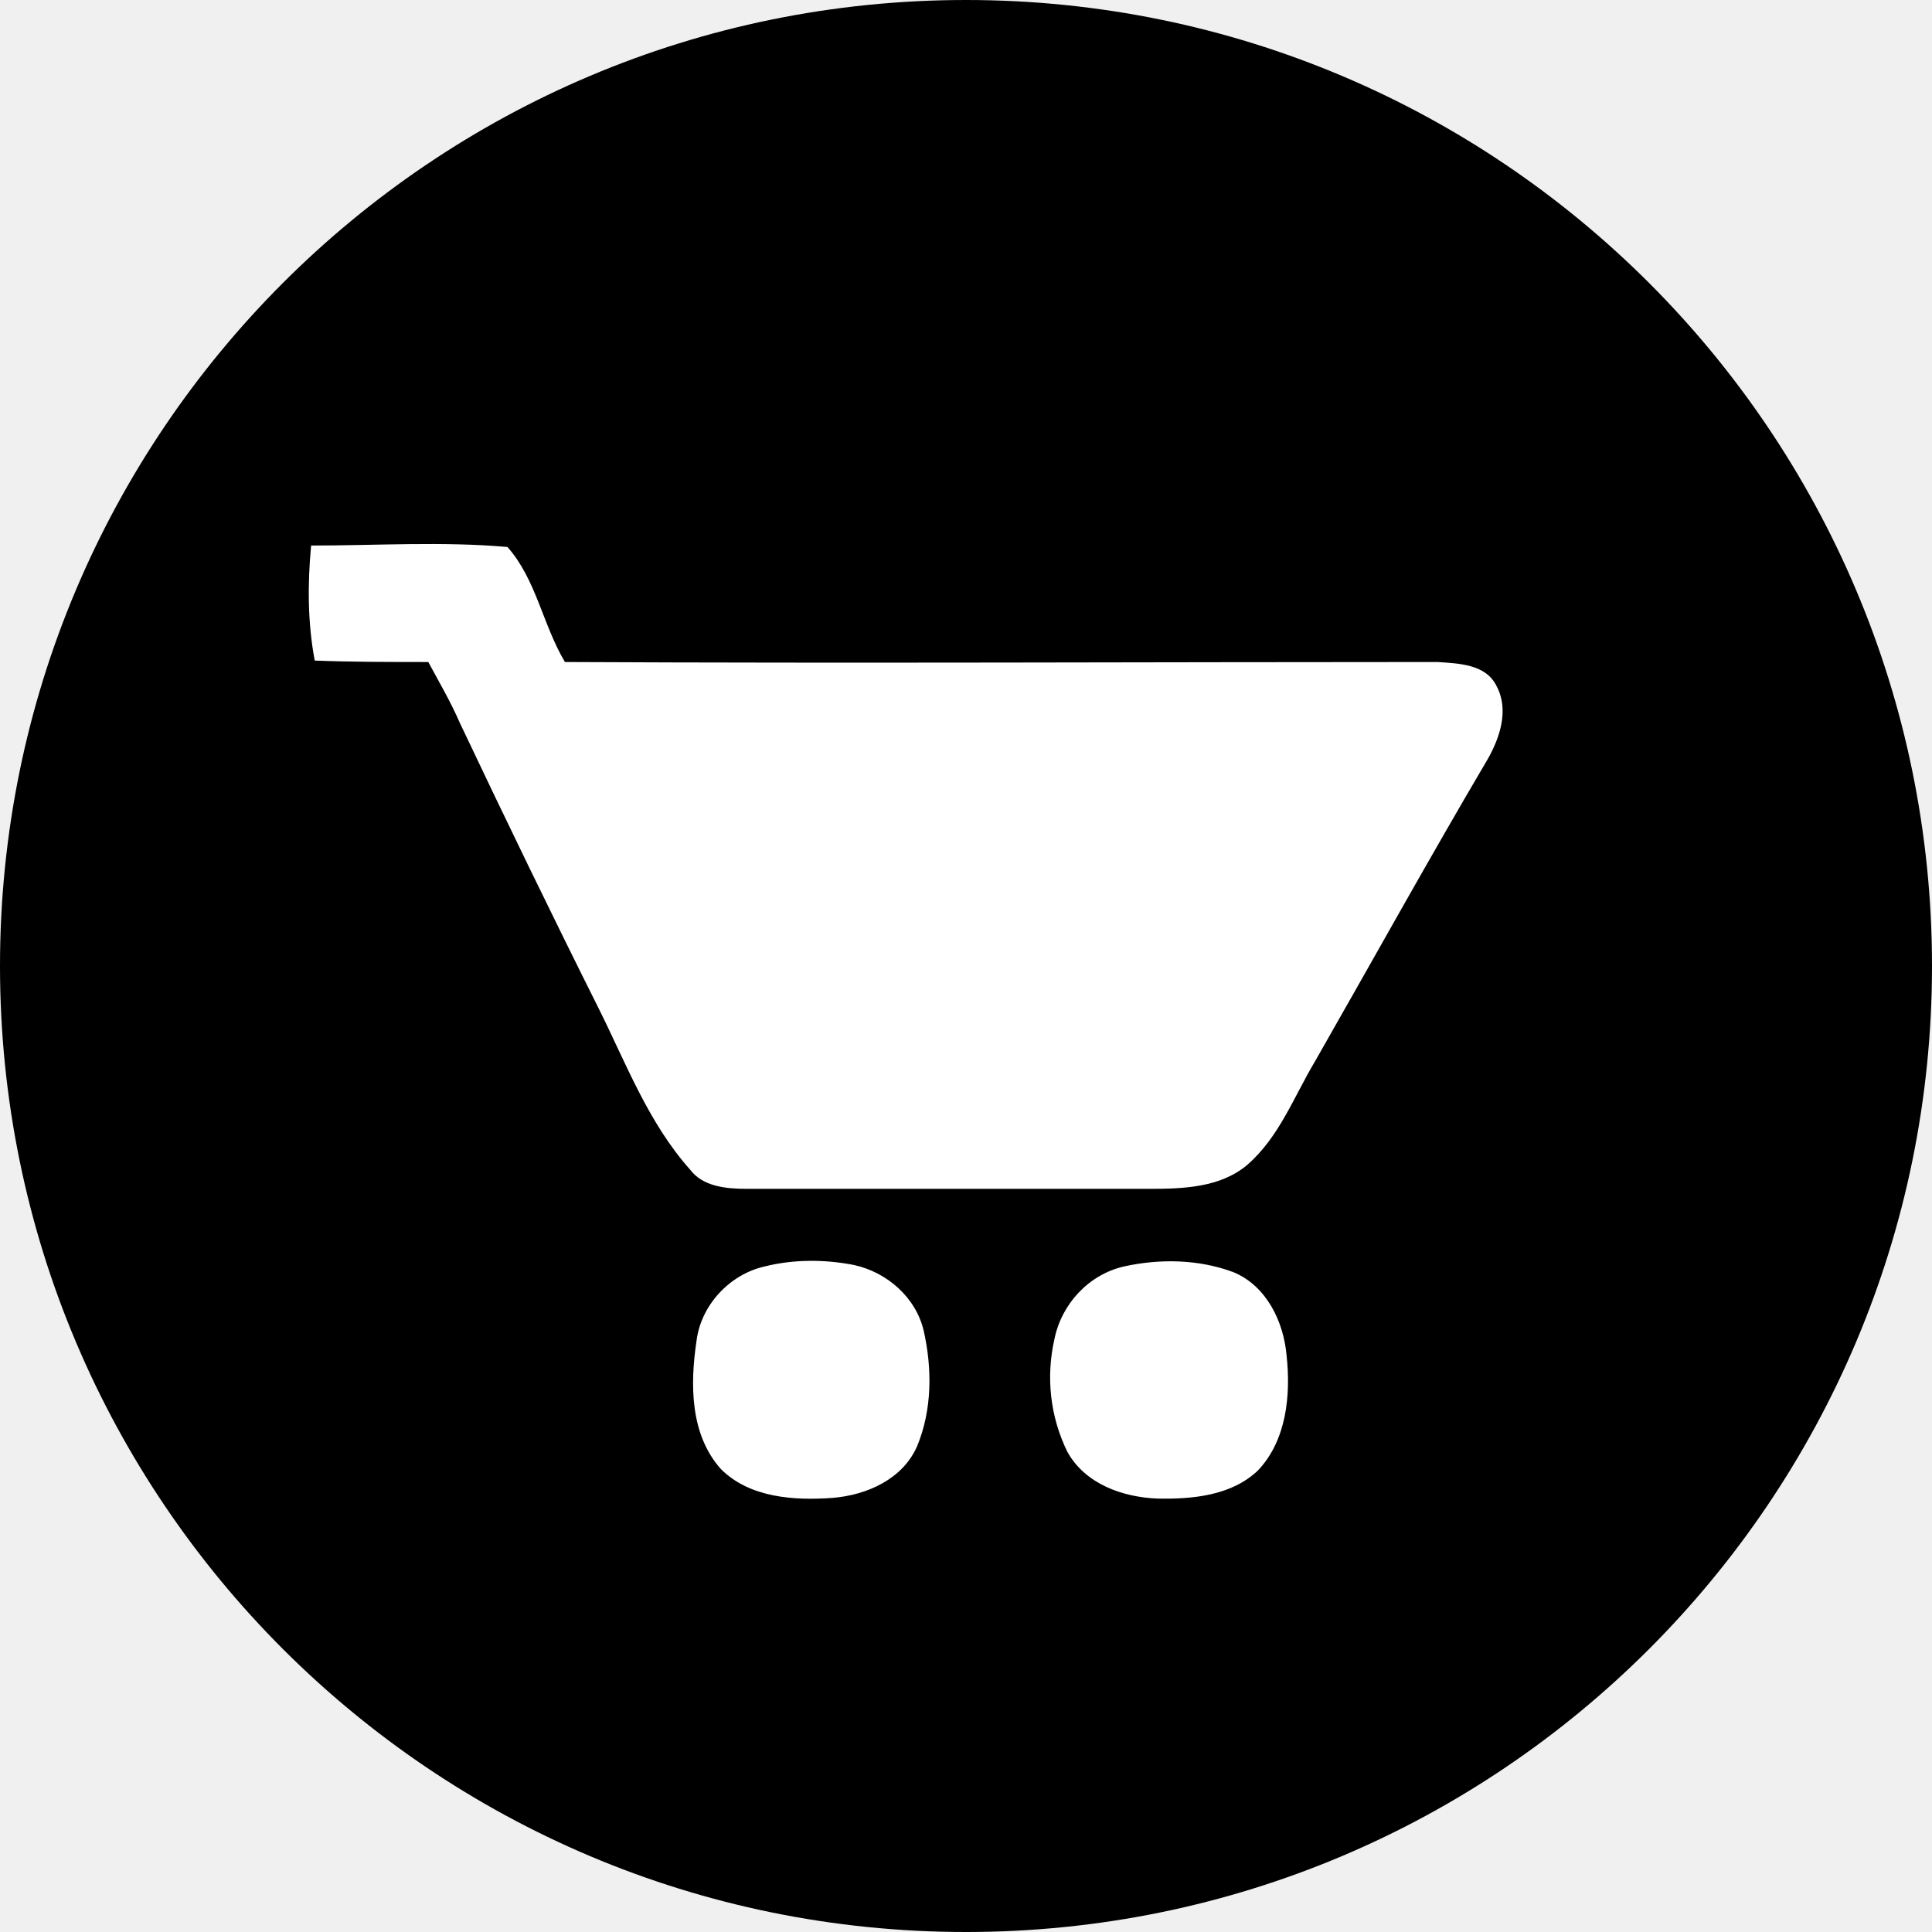
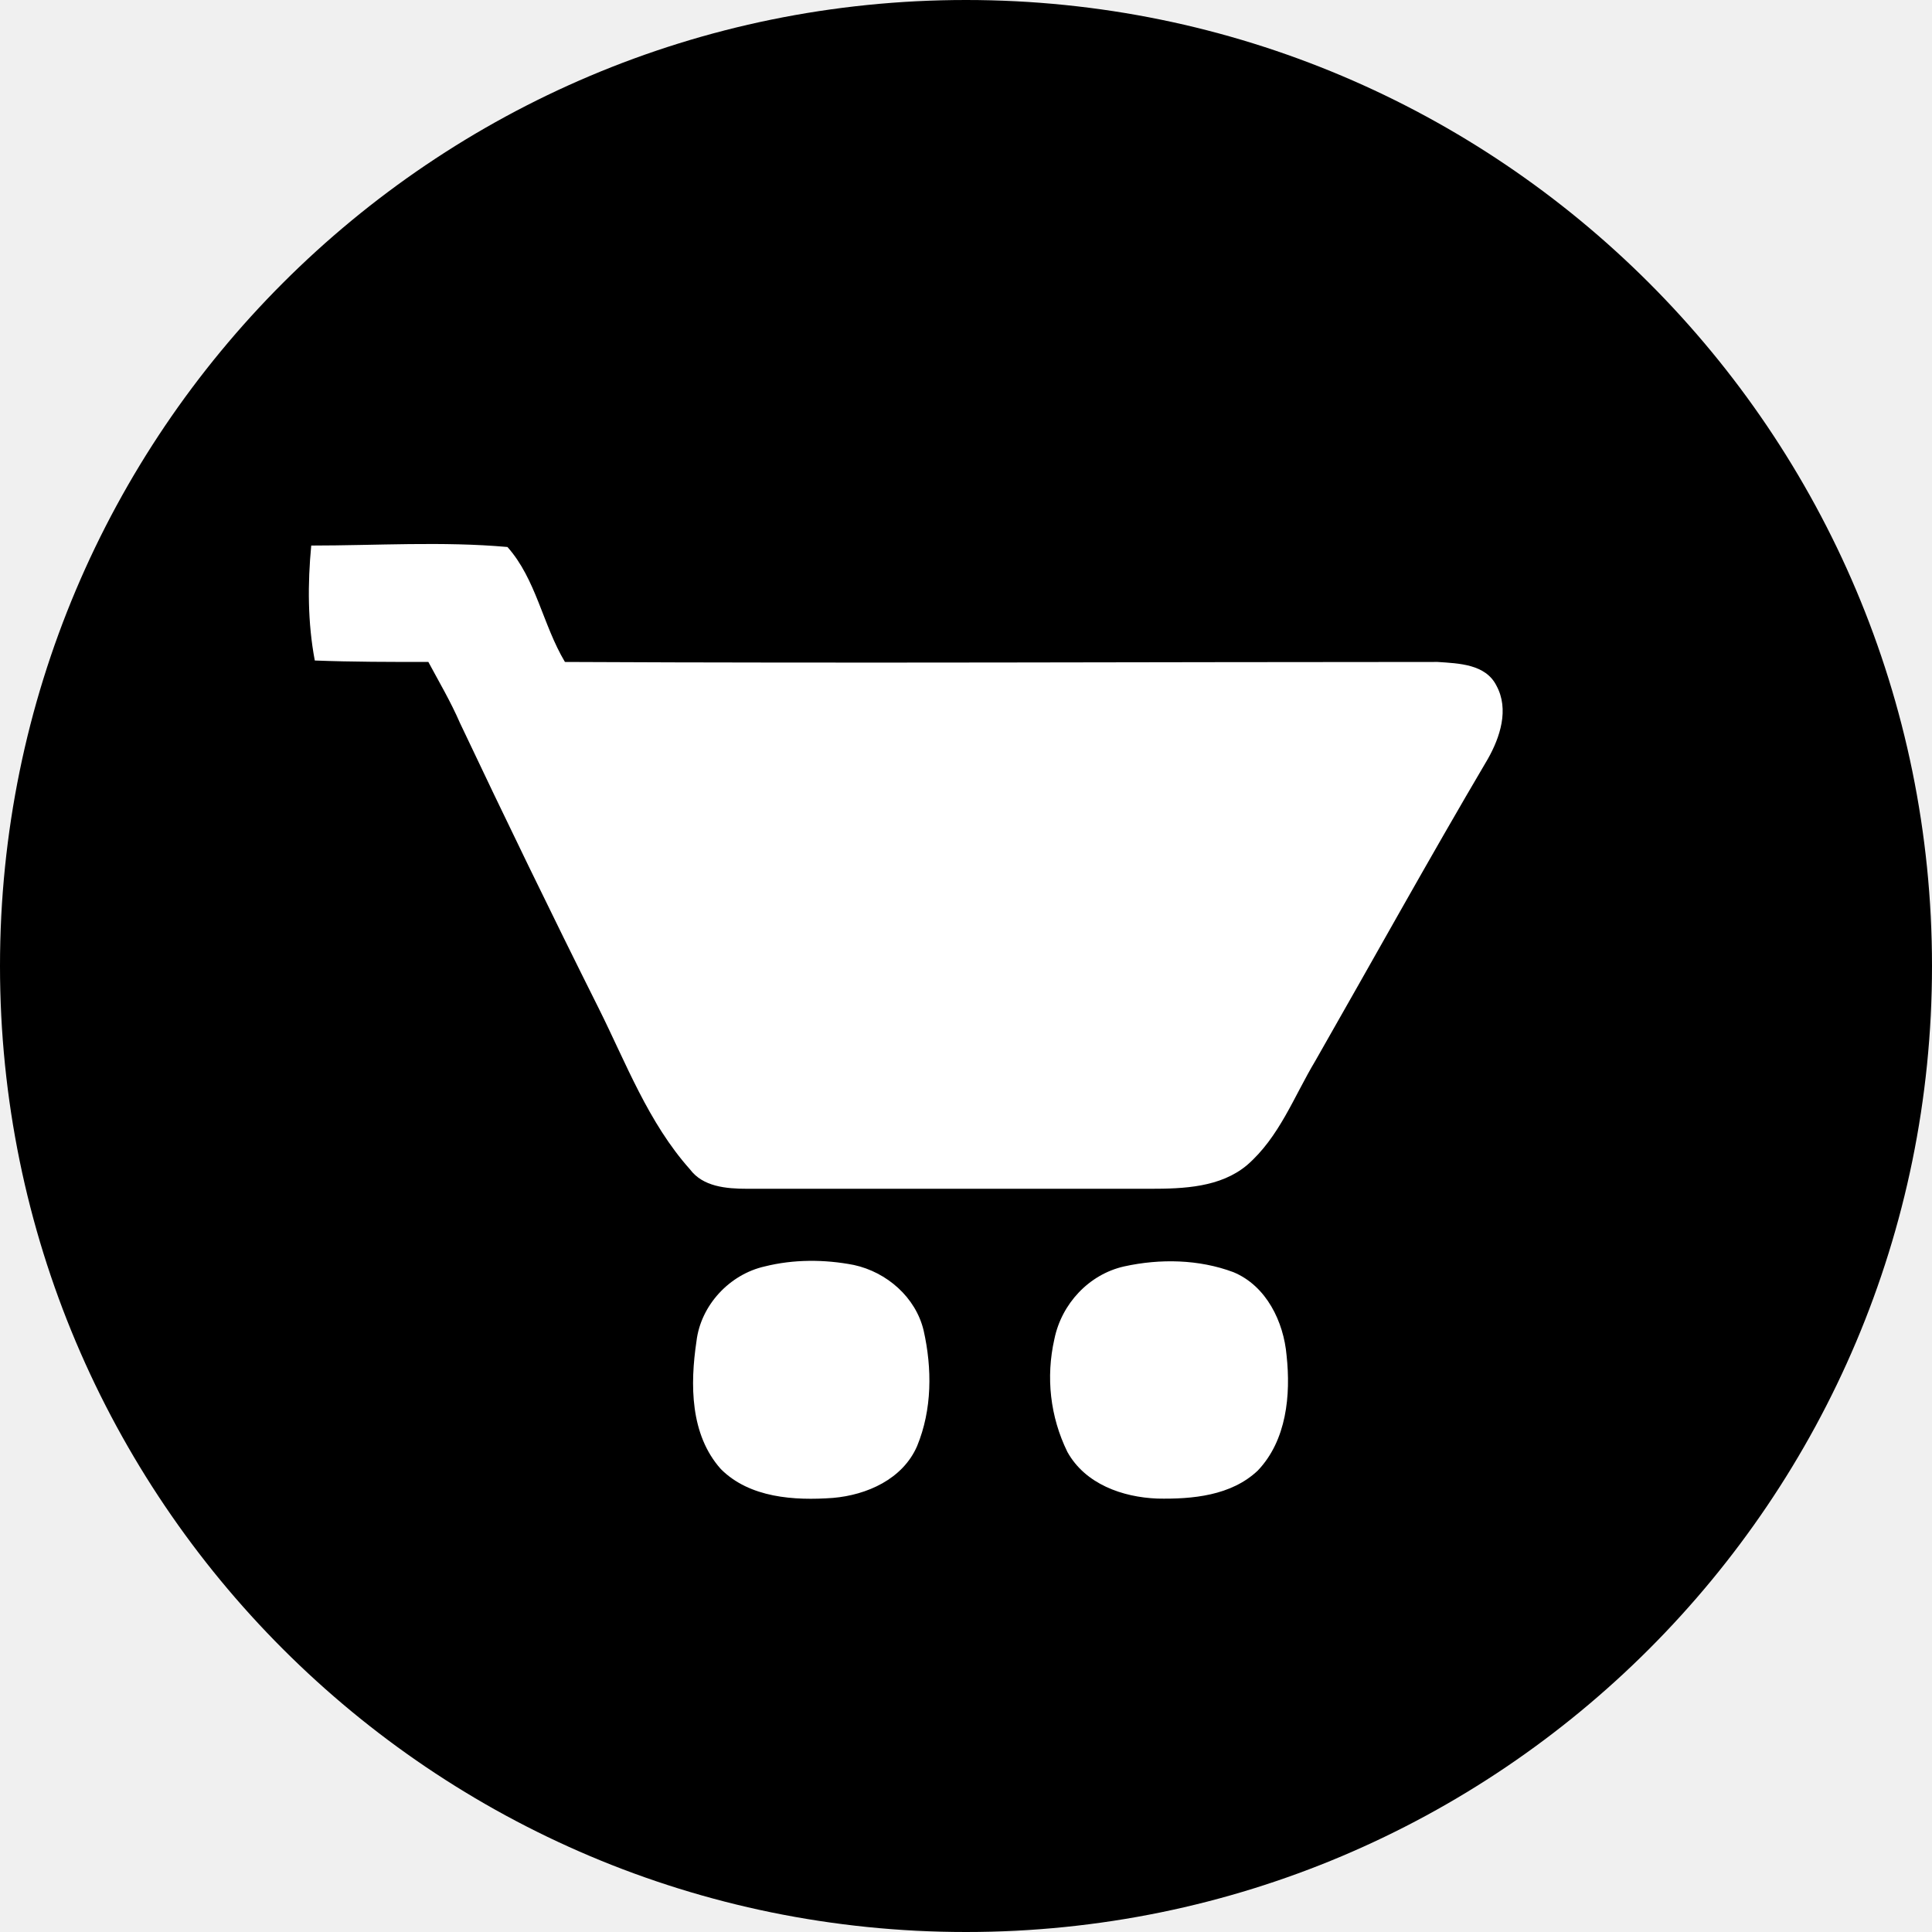
- <svg xmlns="http://www.w3.org/2000/svg" height="32" viewBox="0 0 32 32" width="32">
-   <g fill="none">
-     <circle cx="16" cy="16" fill="#000" r="16" />
-     <path d="m.155.036c1.071 0 2.179-.071 3.25.024.476.536.583 1.286.952 1.905 4.81.024 9.643 0 14.452 0 .357.024.798.036.976.393.214.393.06.857-.143 1.214-.976 1.655-1.905 3.333-2.857 5-.357.595-.595 1.262-1.131 1.726-.44.369-1.048.393-1.607.393h-6.667c-.357 0-.738-.036-.952-.321-.69-.774-1.06-1.762-1.512-2.667-.786-1.571-1.548-3.143-2.298-4.726-.155-.357-.345-.679-.524-1.012-.631 0-1.262 0-1.881-.024-.119-.631-.119-1.274-.06-1.905zm7.512 11.94c.476-.119.988-.119 1.476-.024.548.119 1.024.536 1.155 1.083.143.631.143 1.31-.107 1.917-.238.548-.833.81-1.393.857-.643.048-1.381 0-1.857-.476-.512-.571-.512-1.405-.405-2.119.071-.595.548-1.107 1.131-1.238zm5.952 0c.595-.131 1.238-.119 1.81.095.548.226.833.821.881 1.381.071.655 0 1.405-.476 1.905-.44.417-1.083.476-1.667.464-.571-.024-1.19-.238-1.488-.774-.286-.583-.357-1.238-.214-1.869.119-.583.571-1.071 1.155-1.202z" fill="#fff" transform="translate(5 9)" />
+ <svg xmlns="http://www.w3.org/2000/svg" width="32px" height="32px" viewBox="0 0 32 32" version="1.1">
+   <defs />
+   <g id="black/stq" stroke="none" stroke-width="1" fill="none" fill-rule="evenodd">
+     <circle id="Combined-Shape" fill="#000000" fill-rule="nonzero" cx="16" cy="16" r="16" />
+     <g id="Storiqa-(STQ)" transform="translate(5, 9)" fill="#FFFFFF" fill-rule="nonzero">
+       <path d="M0.155,0.036 C1.226,0.036 2.333,-0.036 3.405,0.06 C3.881,0.595 3.988,1.345 4.357,1.964 C9.167,1.988 14,1.964 18.81,1.964 C19.167,1.988 19.607,2 19.786,2.357 C20,2.75 19.845,3.214 19.643,3.571 C18.667,5.226 17.738,6.905 16.786,8.571 C16.429,9.167 16.19,9.833 15.655,10.298 C15.214,10.667 14.607,10.69 14.048,10.69 L7.381,10.69 C7.024,10.69 6.643,10.655 6.429,10.369 C5.738,9.595 5.369,8.607 4.917,7.702 C4.131,6.131 3.369,4.56 2.619,2.976 C2.464,2.619 2.274,2.298 2.095,1.964 C1.464,1.964 0.833,1.964 0.214,1.94 C0.095,1.31 0.095,0.667 0.155,0.036 Z M7.667,11.976 C8.143,11.857 8.655,11.857 9.143,11.952 C9.69,12.071 10.167,12.488 10.298,13.036 C10.44,13.667 10.44,14.345 10.19,14.952 C9.952,15.5 9.357,15.762 8.798,15.81 C8.155,15.857 7.417,15.81 6.94,15.333 C6.429,14.762 6.429,13.929 6.536,13.214 C6.607,12.619 7.083,12.107 7.667,11.976 Z M13.619,11.976 C14.214,11.845 14.857,11.857 15.429,12.071 C15.976,12.298 16.262,12.893 16.31,13.452 C16.381,14.107 16.31,14.857 15.833,15.357 C15.393,15.774 14.75,15.833 14.167,15.821 C13.595,15.798 12.976,15.583 12.679,15.048 C12.393,14.464 12.321,13.81 12.464,13.179 C12.583,12.595 13.036,12.107 13.619,11.976 Z" id="Shape" />
+     </g>
  </g>
</svg>
